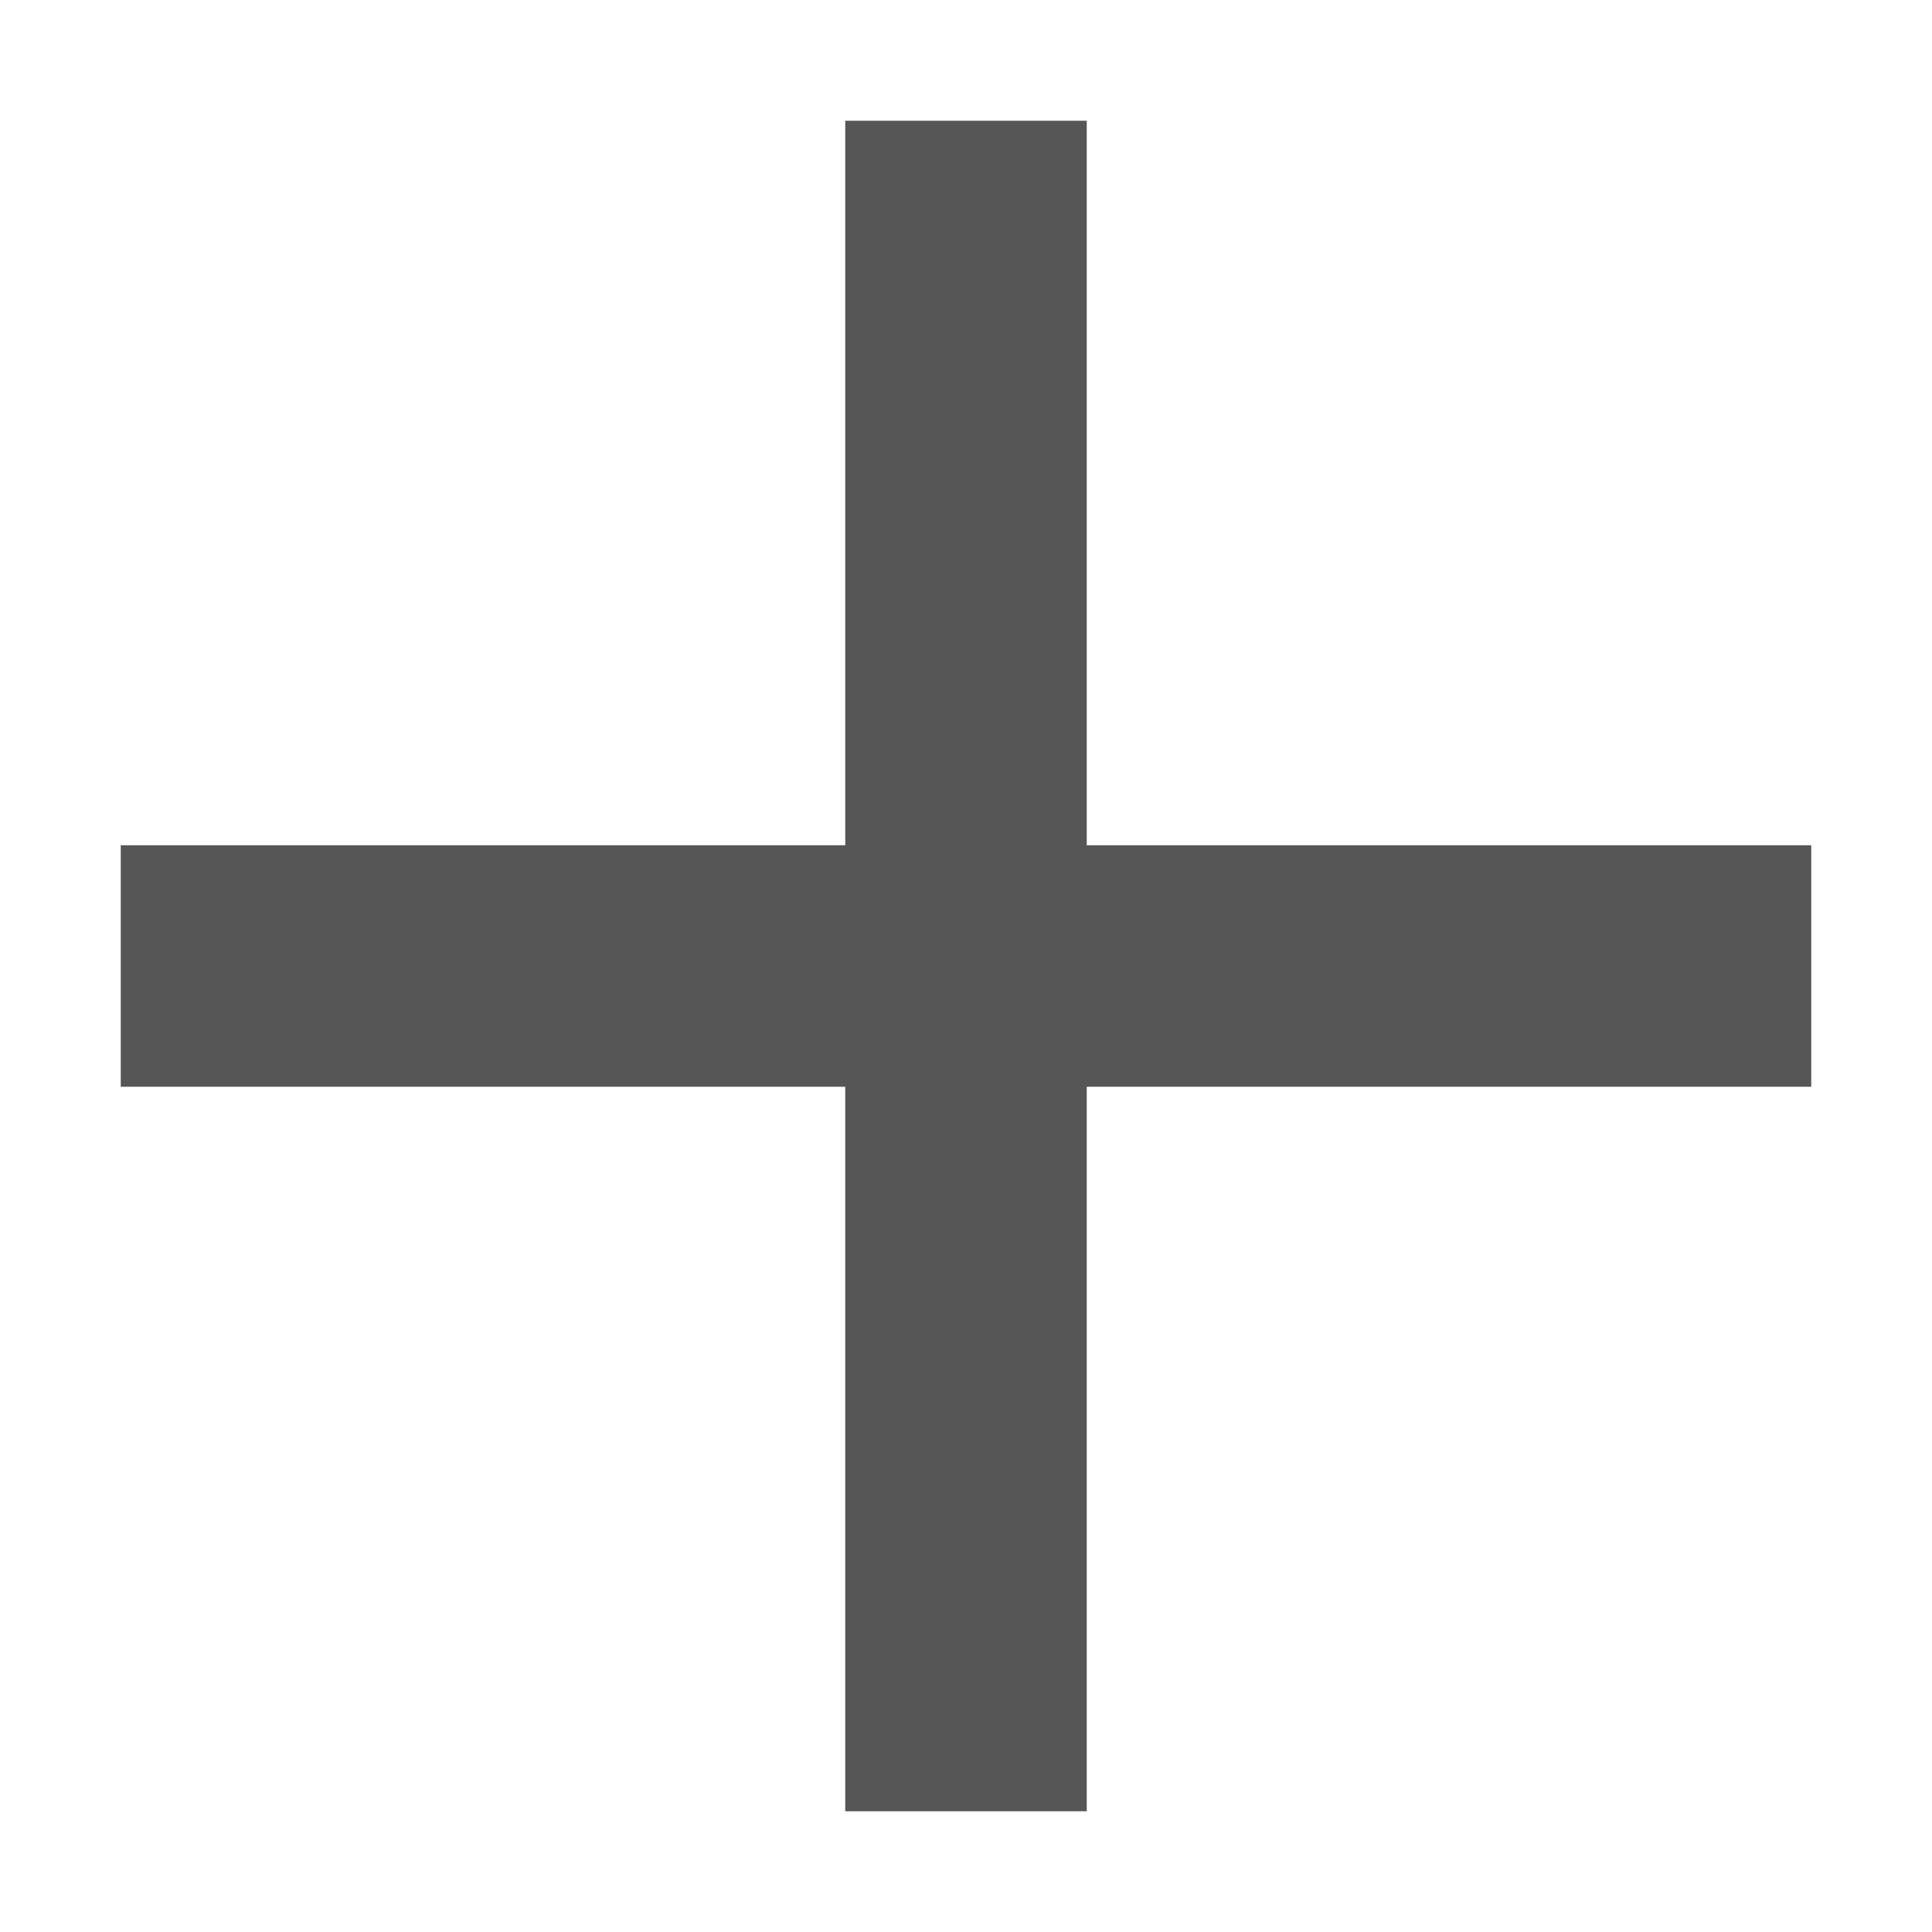
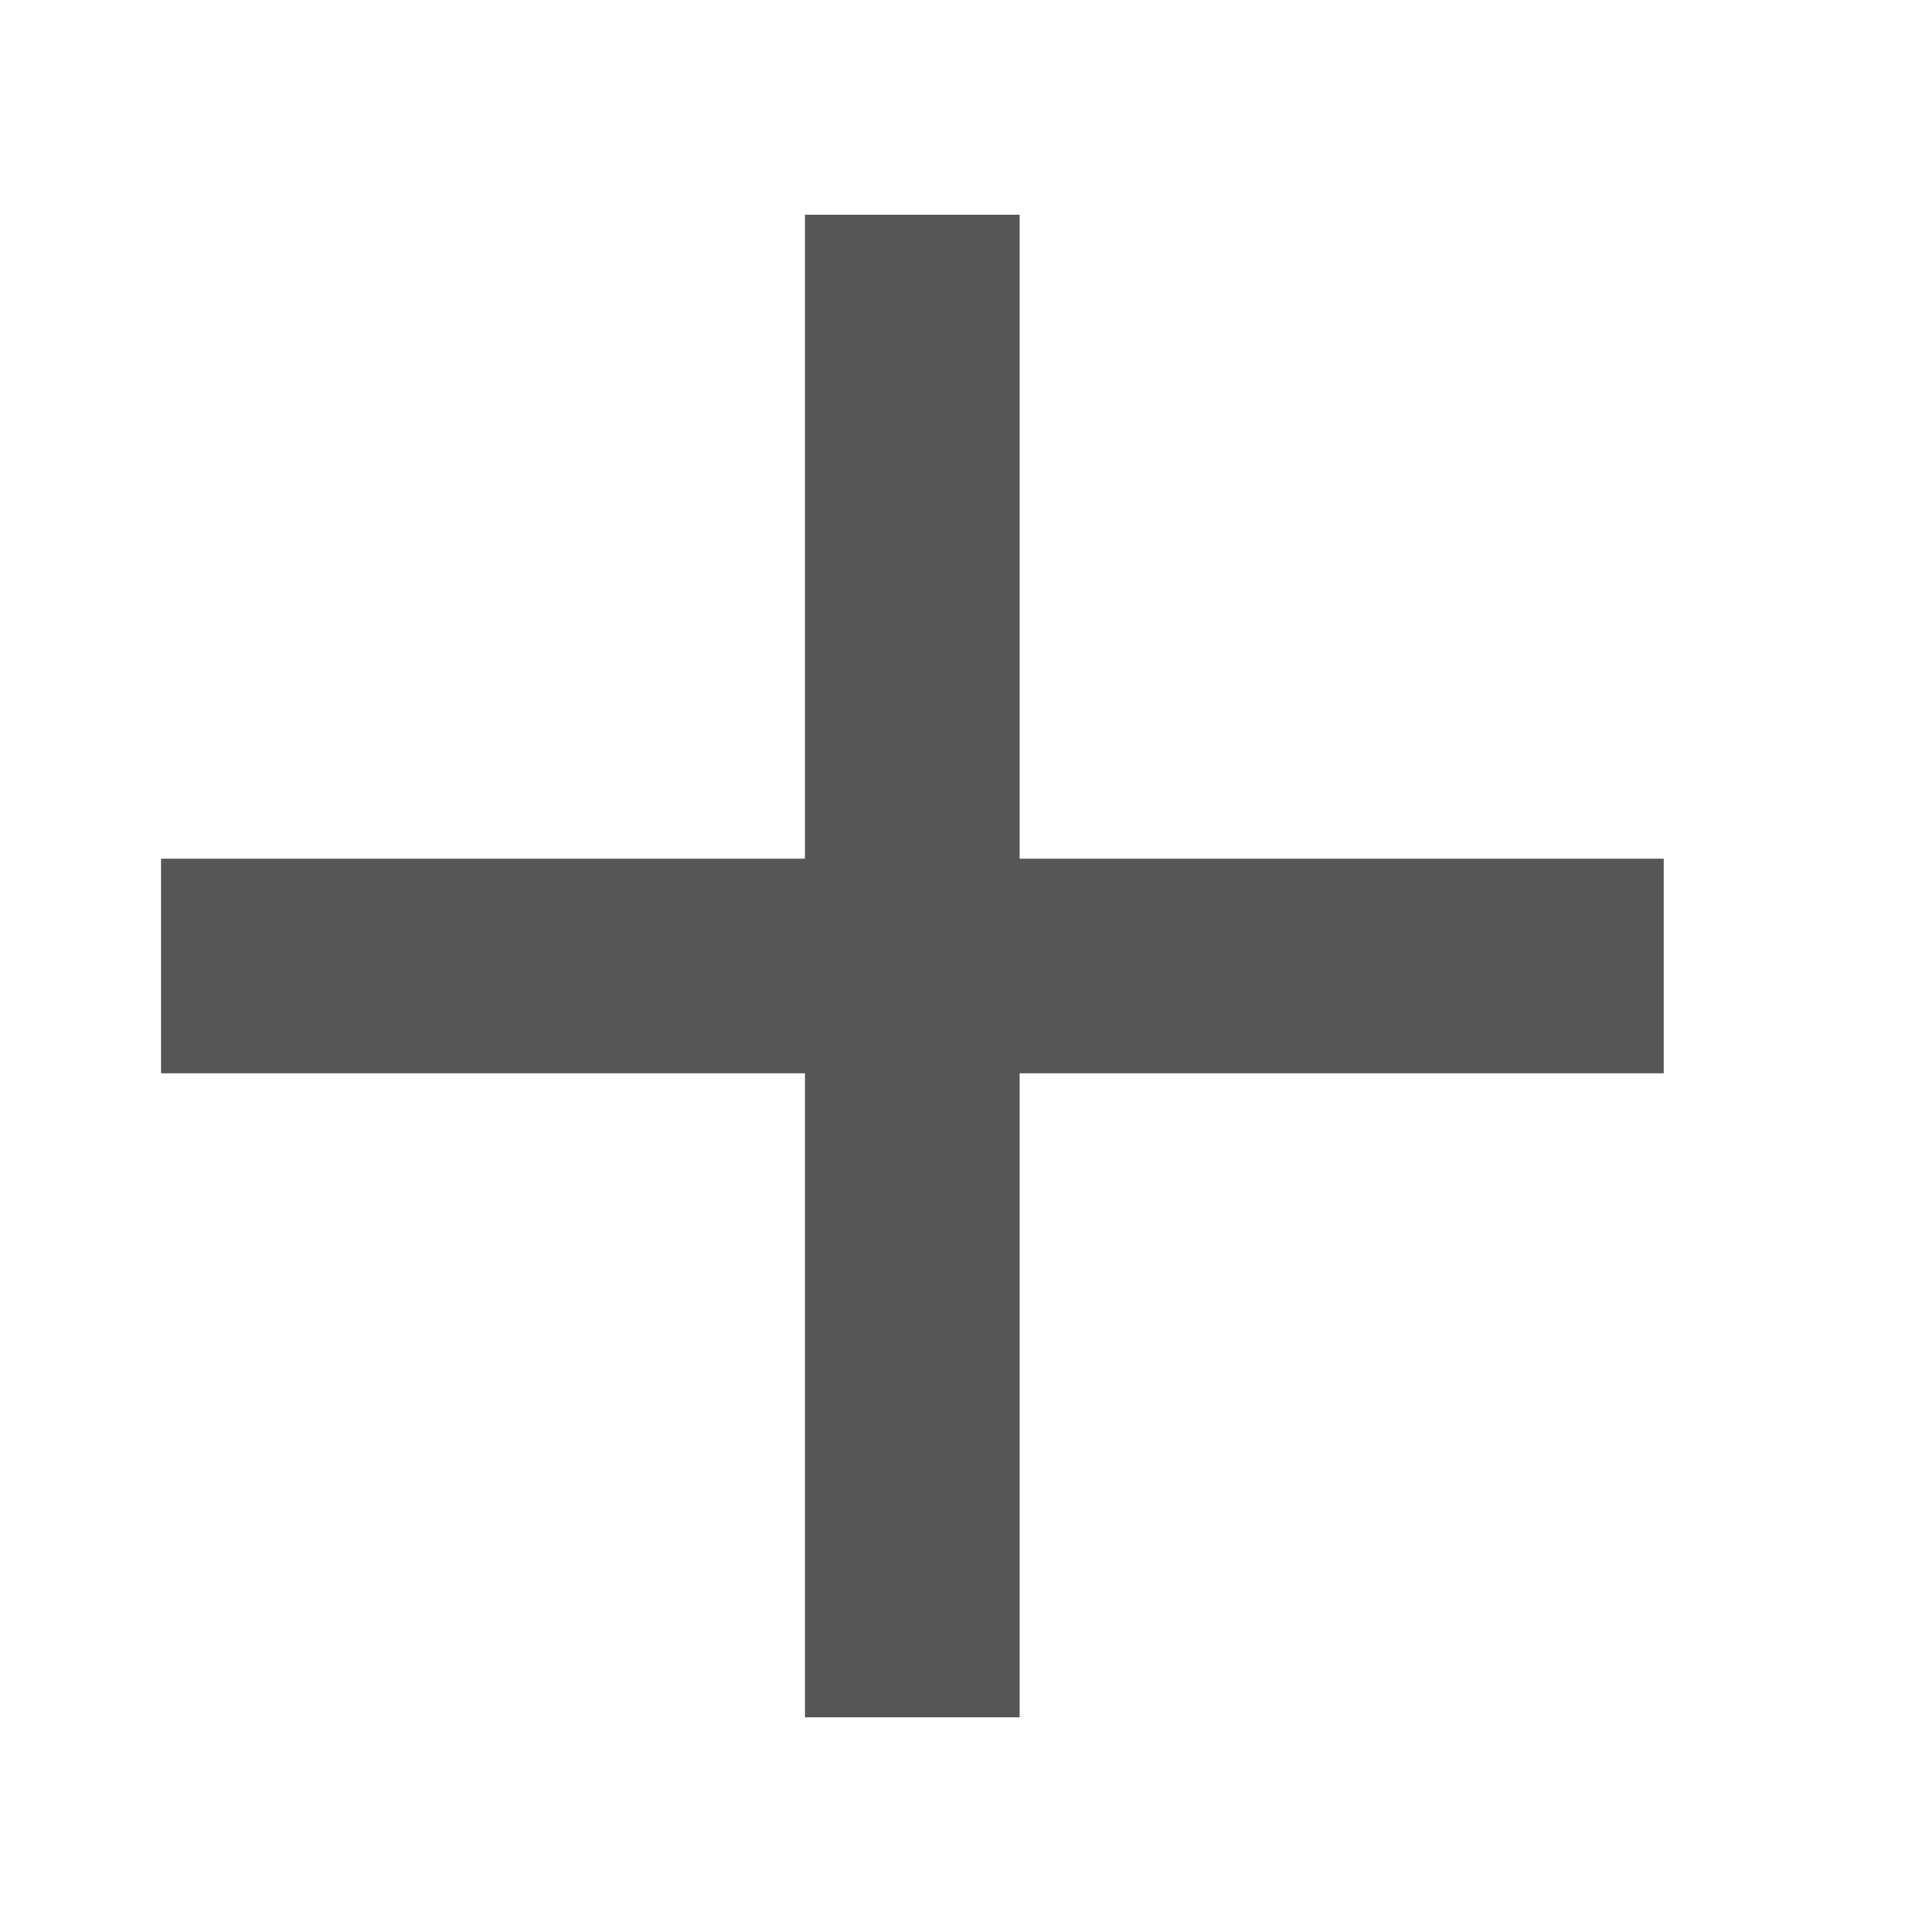
- <svg xmlns="http://www.w3.org/2000/svg" width="16" height="16" version="1.1" viewBox="0 0 16 16">
+ <svg xmlns="http://www.w3.org/2000/svg" width="16" height="16" version="1.1" viewBox="0 -1 17 18">
  <defs>
    <style id="current-color-scheme" type="text/css">
   .ColorScheme-Text { color:#565656; } .ColorScheme-Highlight { color:#5294e2; }
  </style>
  </defs>
  <path style="fill:currentColor" class="ColorScheme-Text" d="M 7,1 V 7 H 1 v 2 h 6 v 6 H 9 V 9 h 6 V 7 H 9 V 1 Z" />
</svg>
